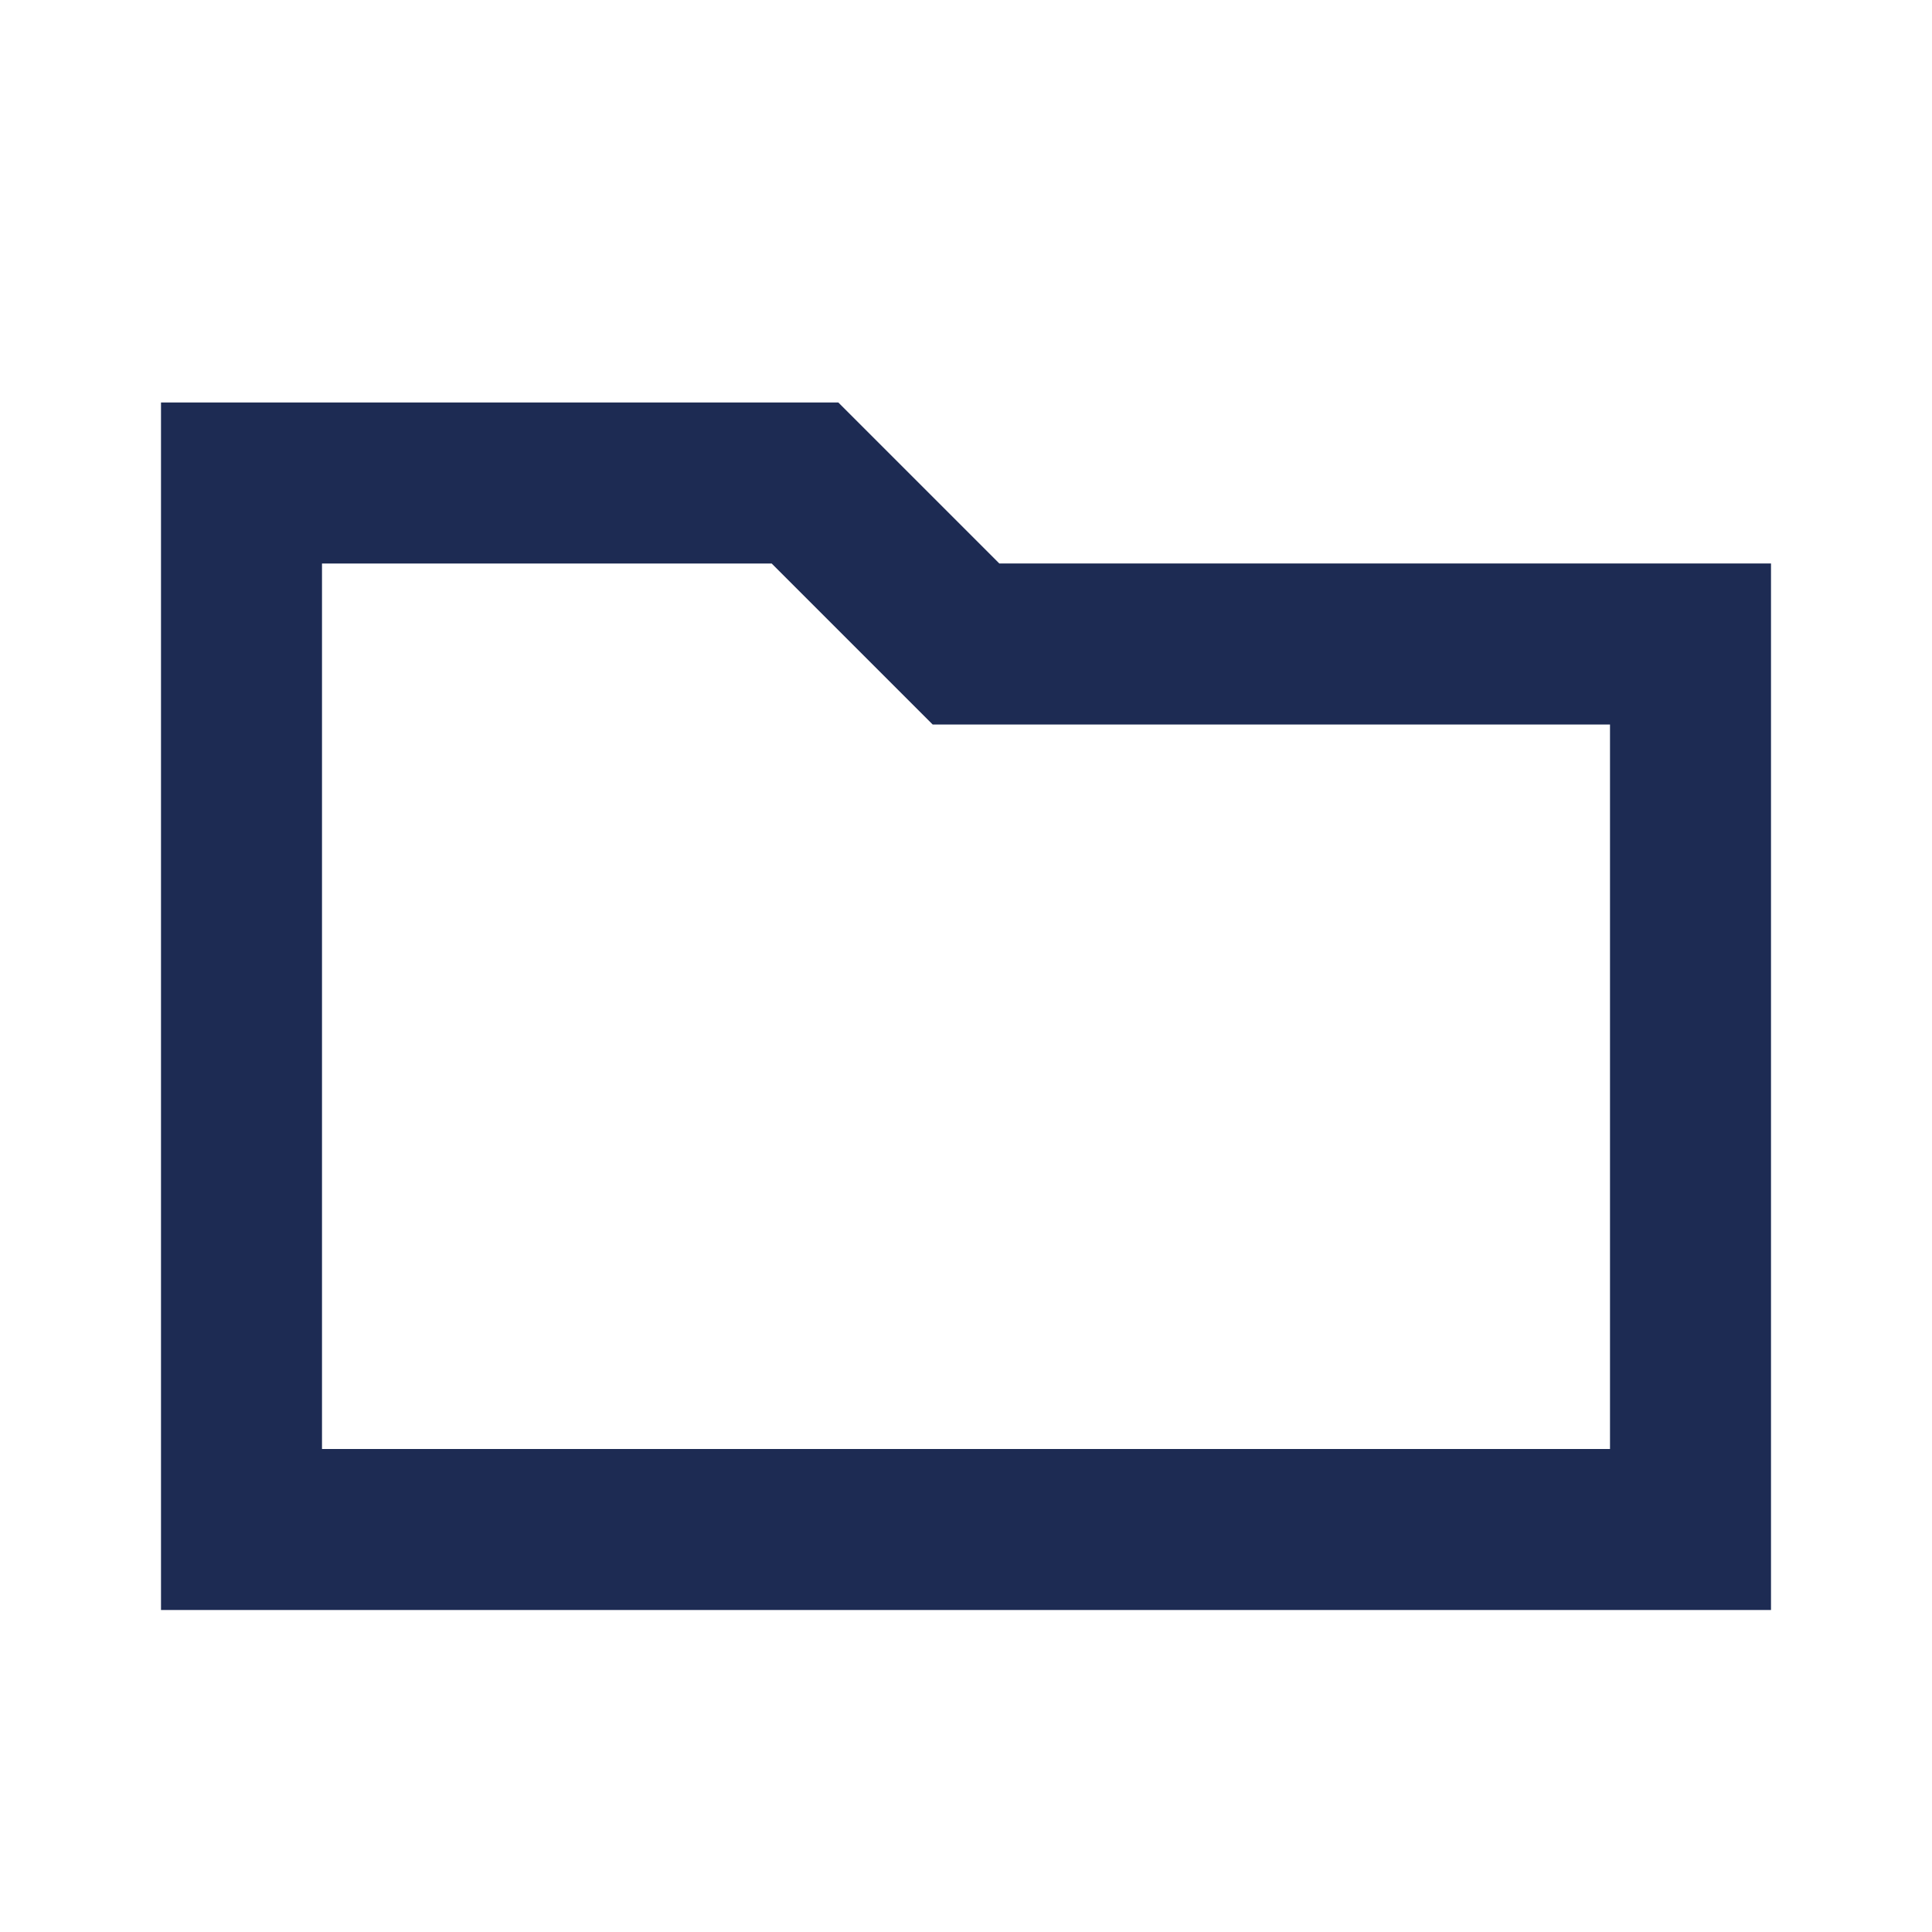
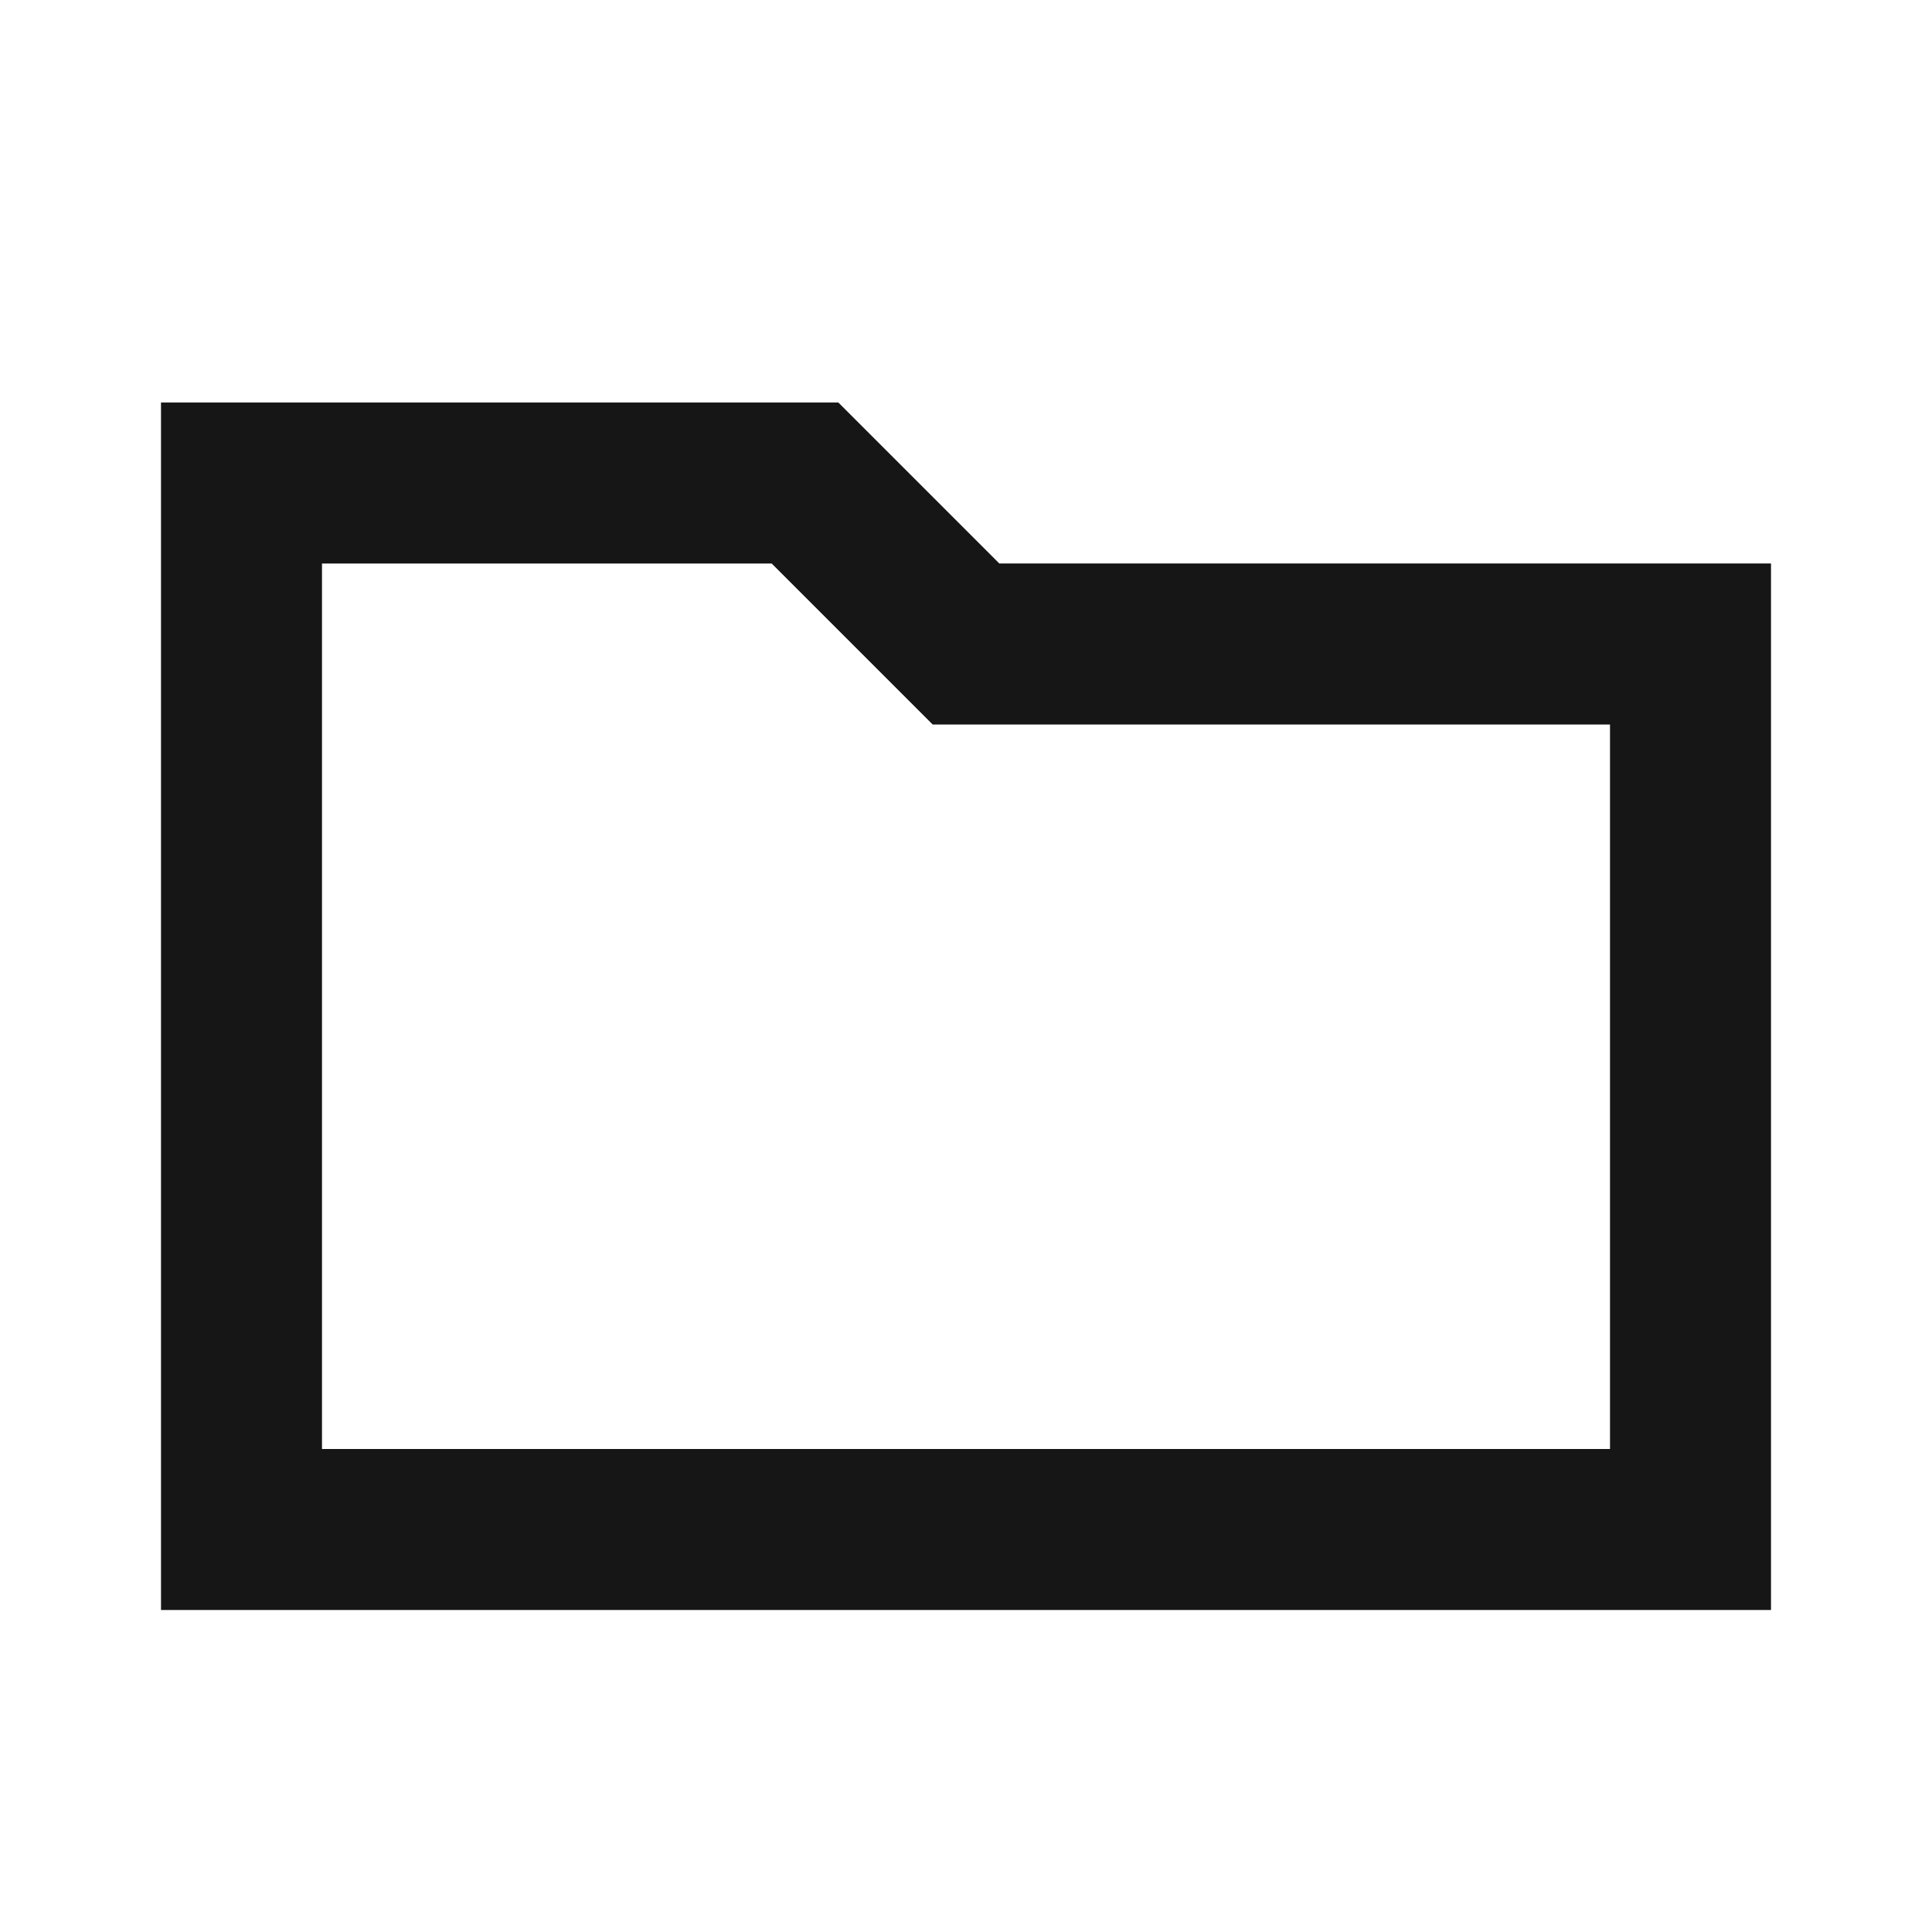
<svg xmlns="http://www.w3.org/2000/svg" width="24" height="24" viewBox="0 0 24 24">
-   <clipPath id="box">
-     <rect x="2" y="2" width="20" height="20" />
-   </clipPath>
-   <g clip-path="url(#box)">
-     <path transform="translate(2 2) scale(1)" d="M1 4H8L10 6H19V17H1Z" fill="none" stroke="#1d2b53" stroke-width="2" vector-effect="non-scaling-stroke" />
+   <g transform="translate(2 2) scale(1)">
+     <path d="M1 4H8L10 6H19V17H1Z" fill="none" stroke="#161616" stroke-width="2" />
  </g>
</svg>
